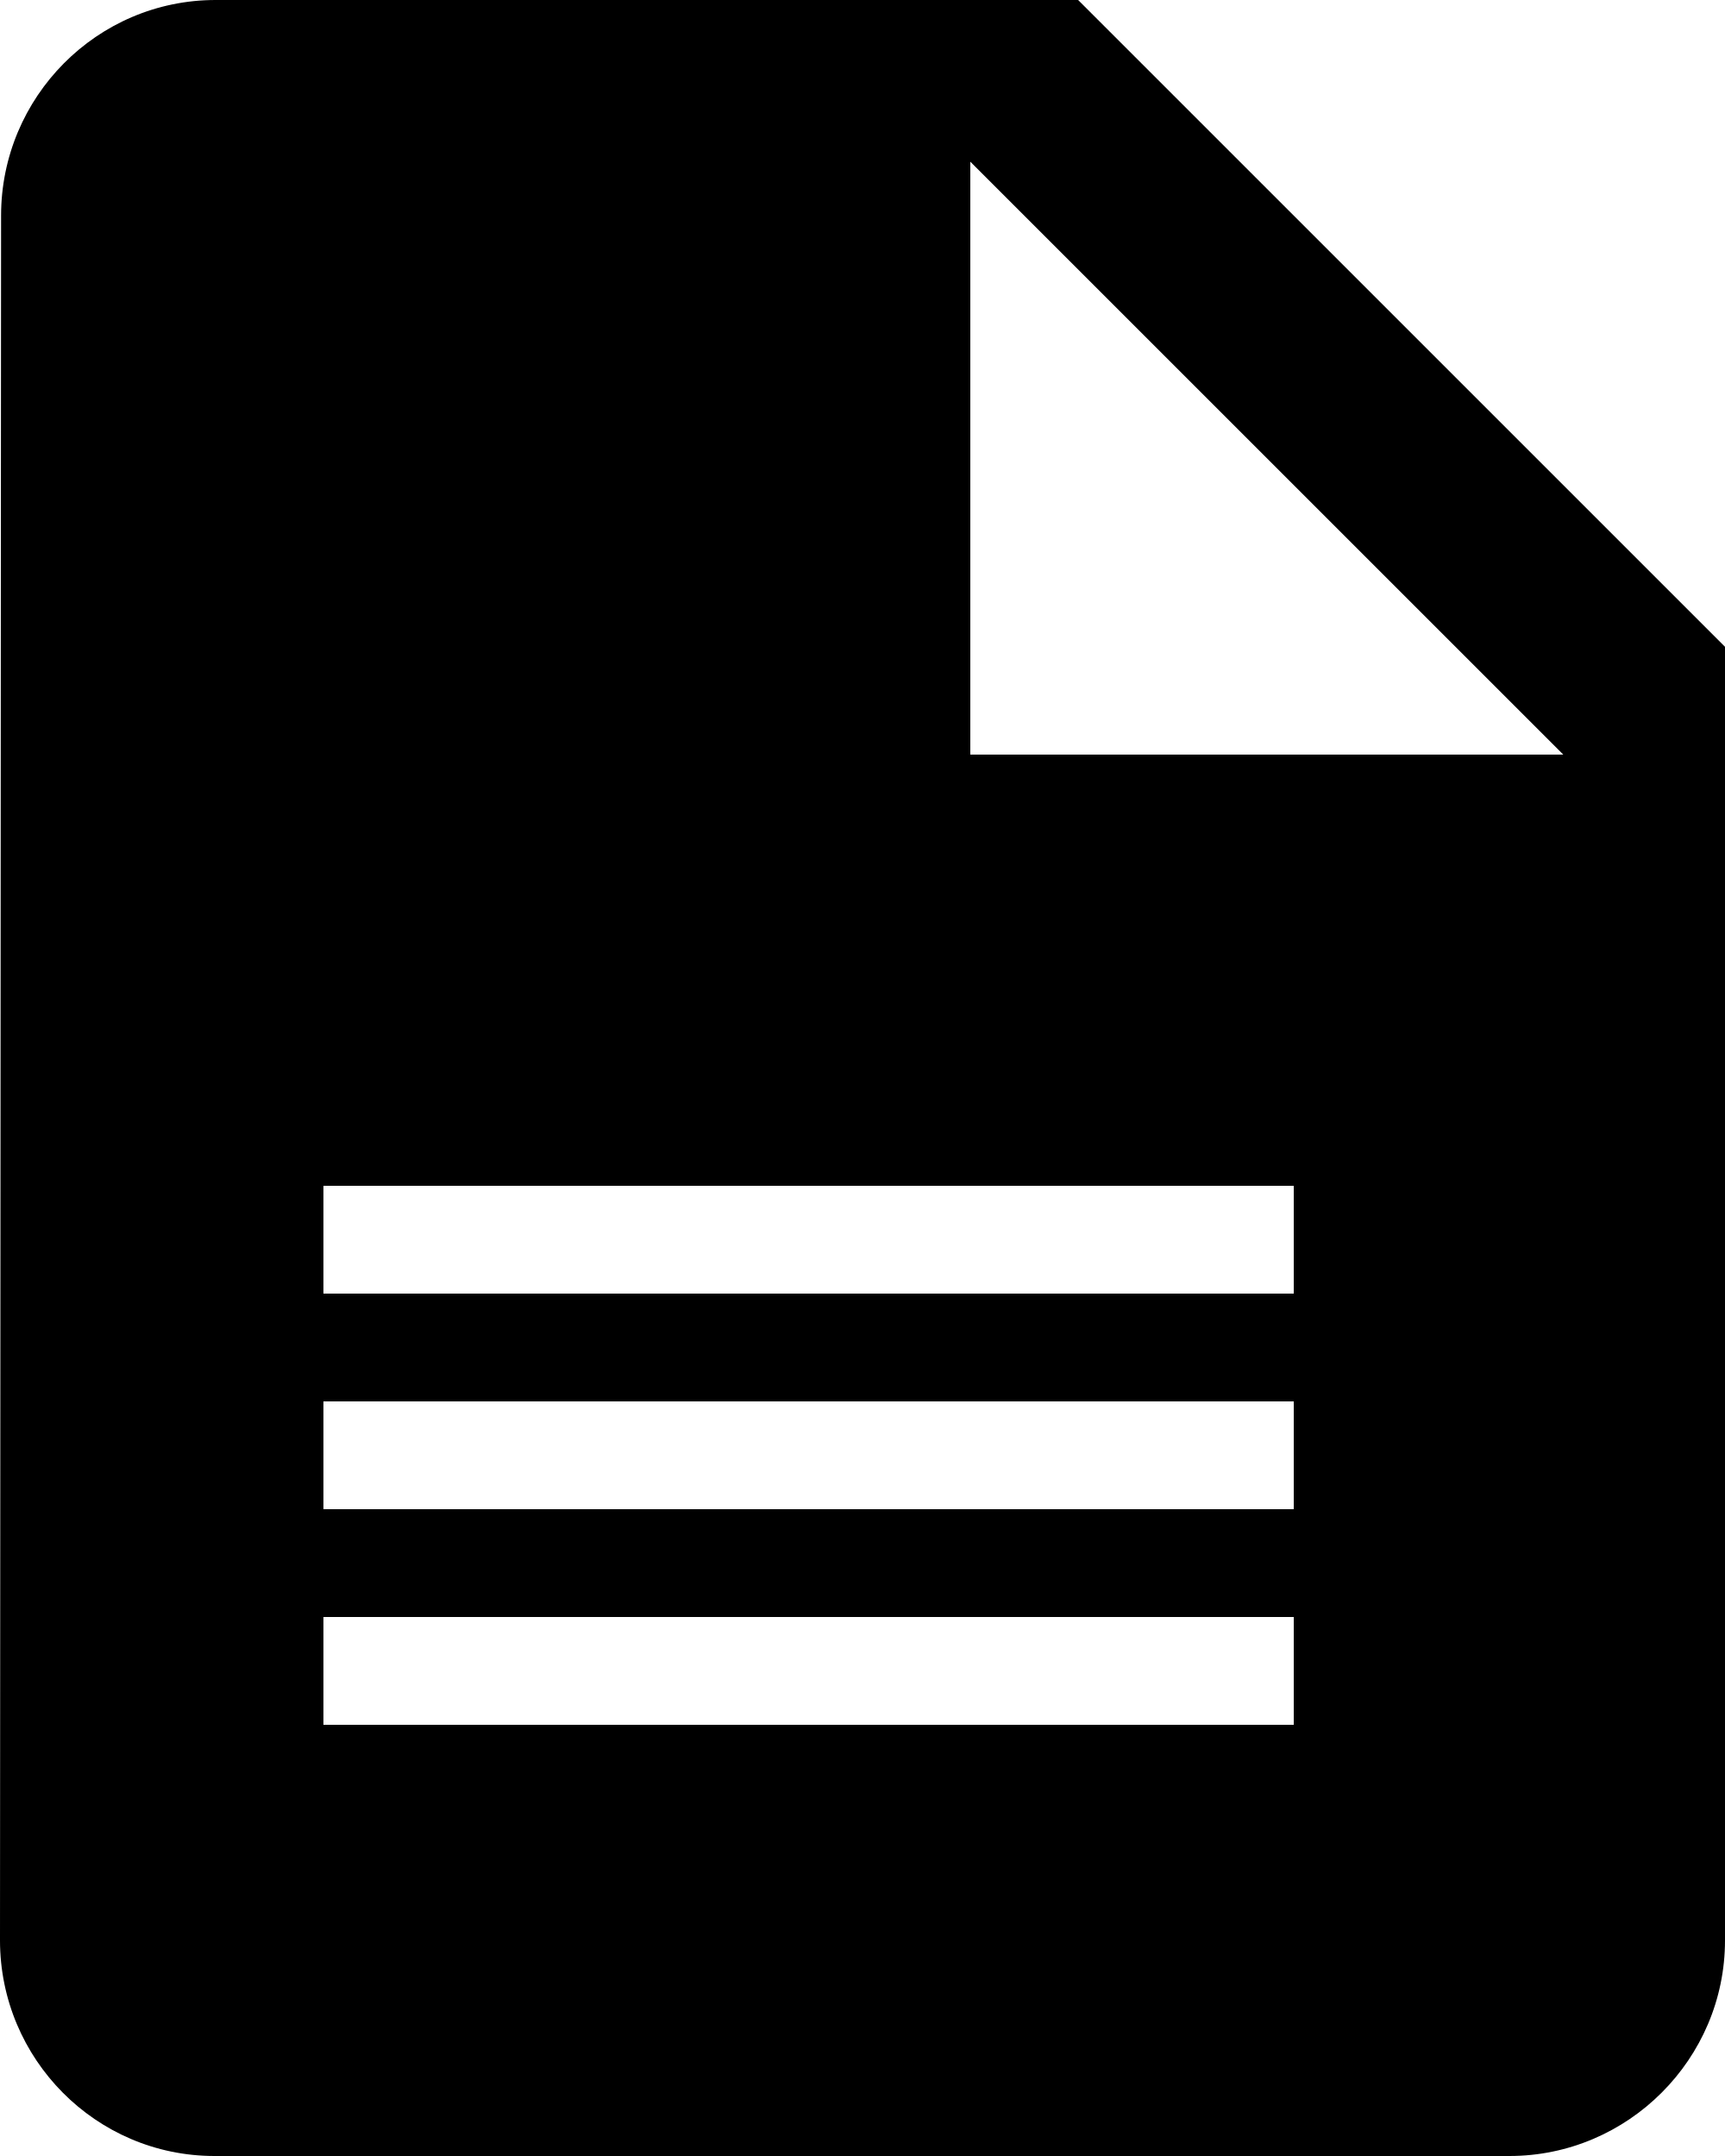
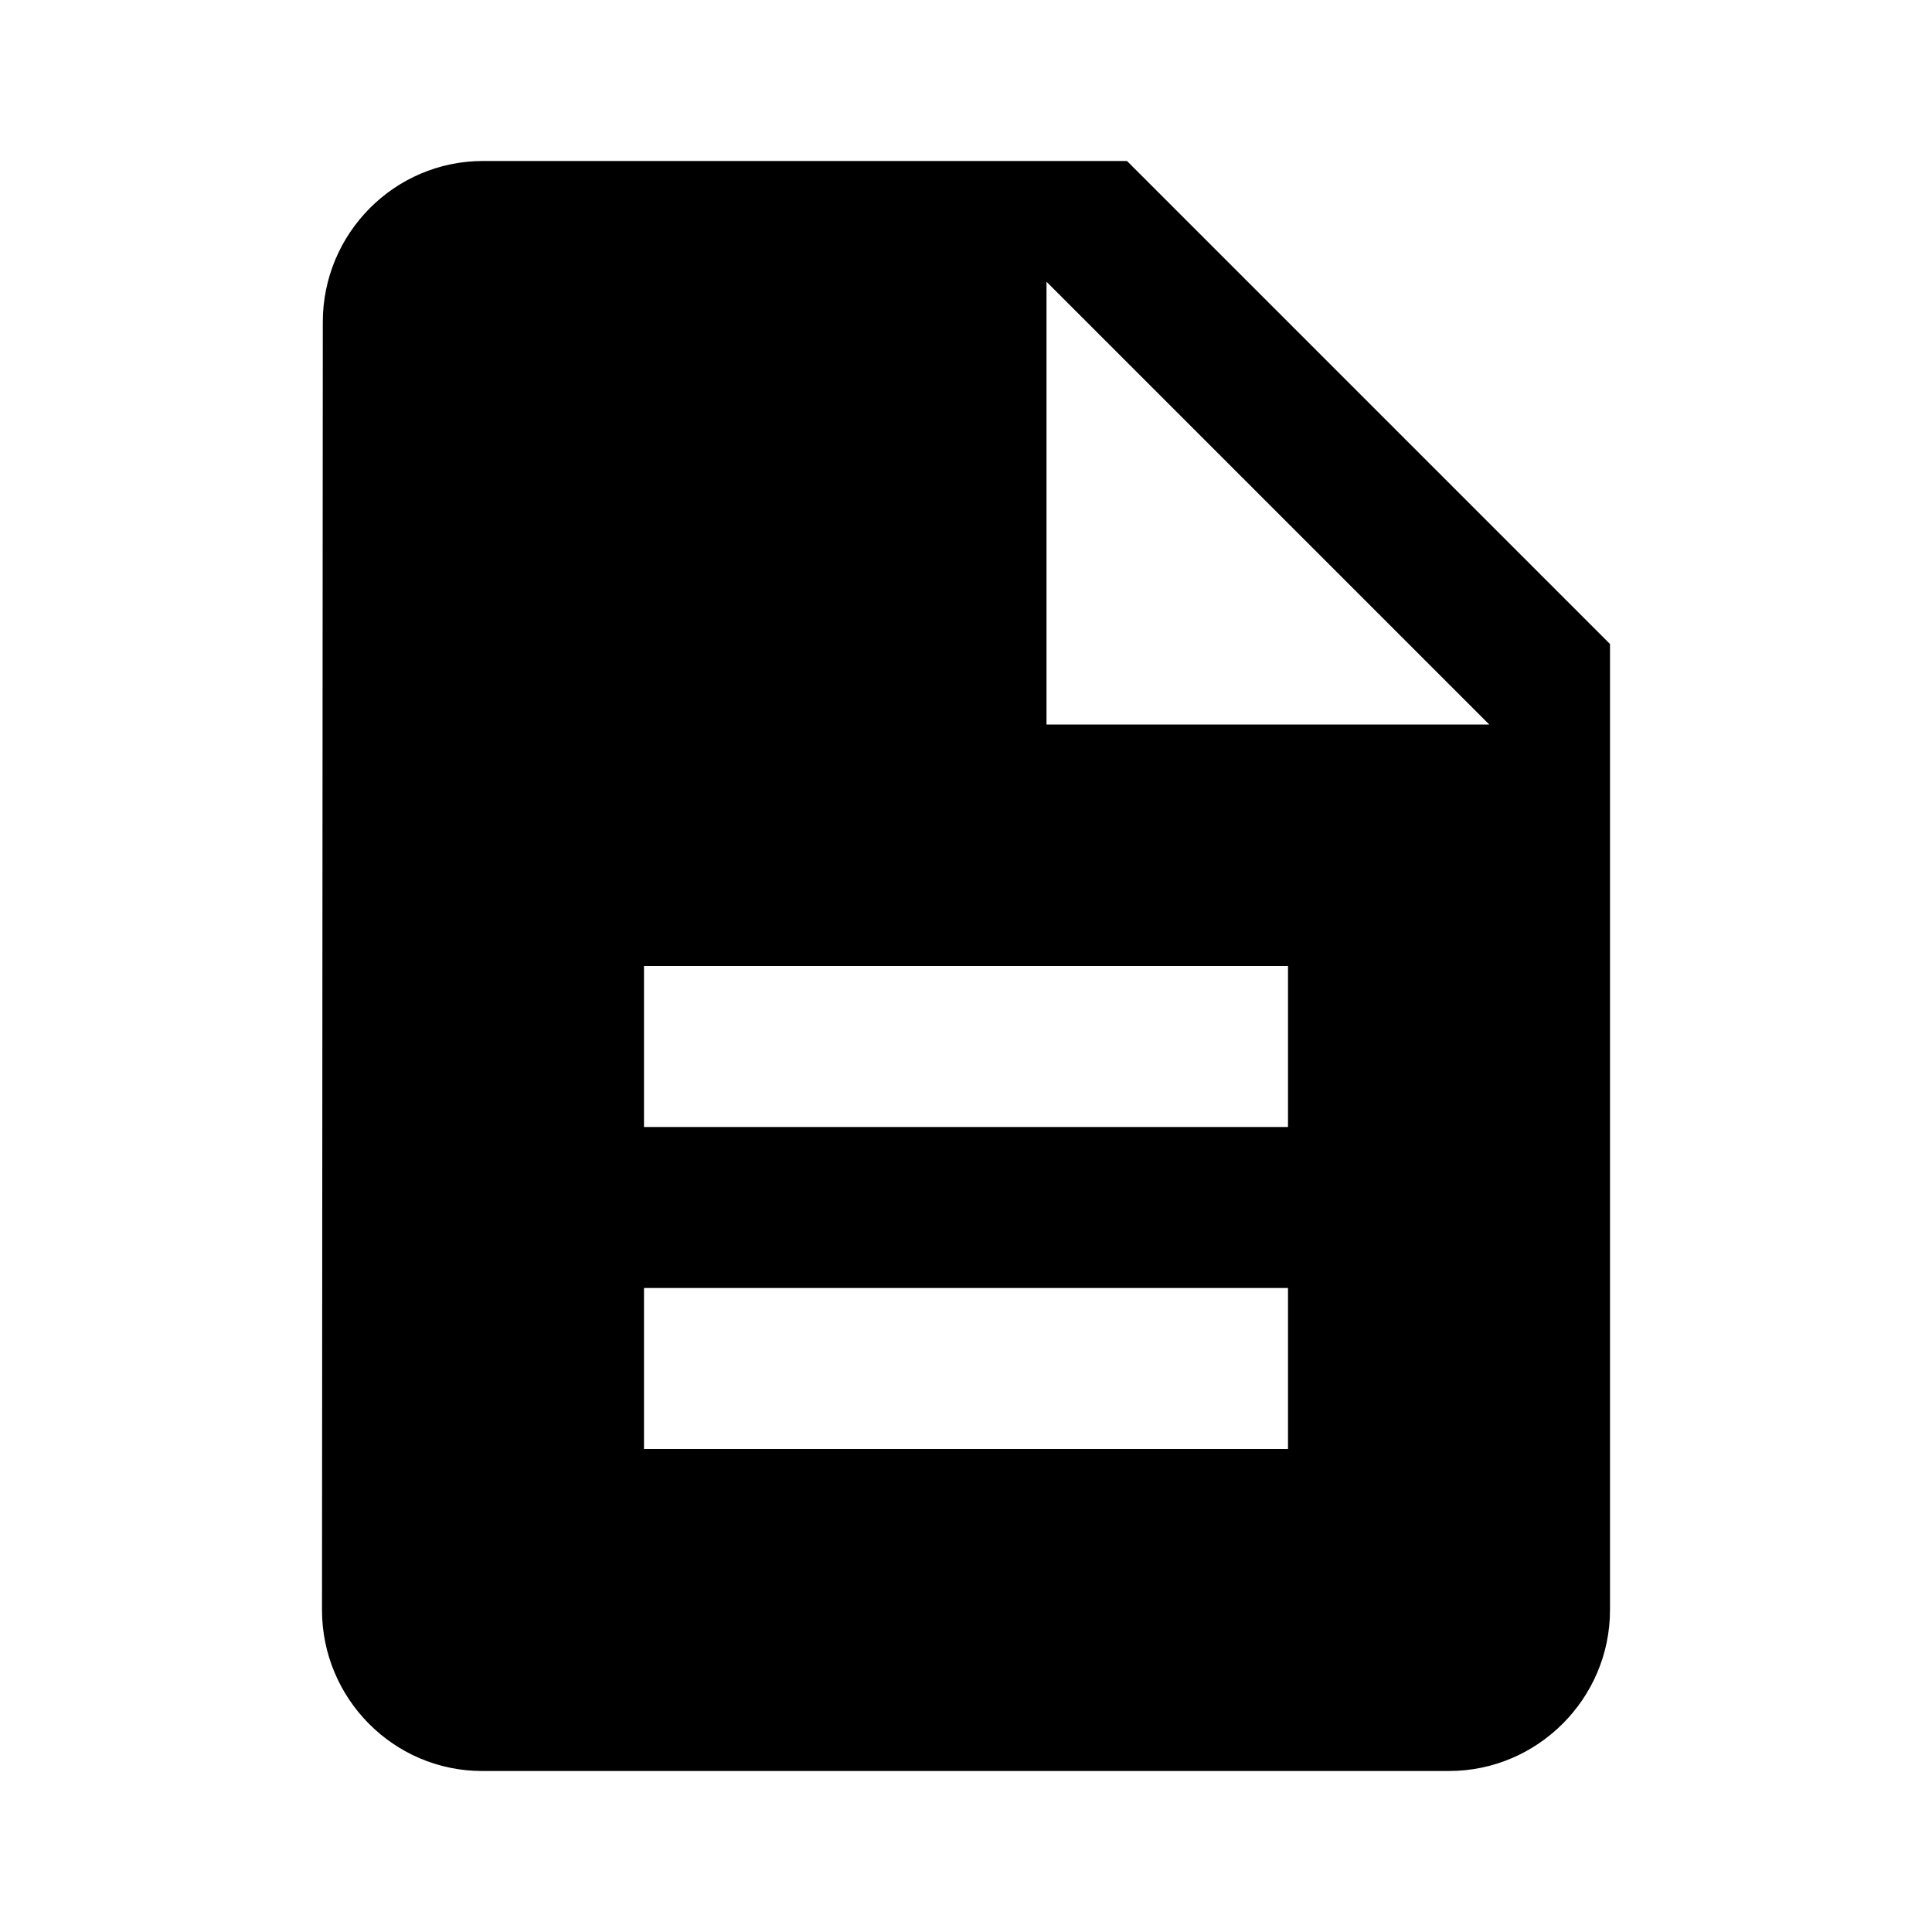
- <svg xmlns="http://www.w3.org/2000/svg" width="16" height="20" viewBox="0 0 16 20" fill="none">
-   <path fill-rule="evenodd" clip-rule="evenodd" d="M0.01 2C0.01 0.9 0.9 0 2 0H10L16 6V18C16 19.1 15.1 20 14 20H1.99C0.89 20 0 19.1 0 18L0.01 2ZM9 1.5V7H14.5L9 1.5ZM12 11H3V12H12V11ZM3 13H12V14H3V13ZM12 15H3V16H12V15Z" fill="black" />
+ <svg xmlns="http://www.w3.org/2000/svg" height="24px" viewBox="0 0 24 24" width="24px" fill="#000000">
+   <path d="M0 0h24v24H0z" fill="none" />
+   <path d="M14 2H6c-1.1 0-1.99.9-1.99 2L4 20c0 1.1.89 2 1.99 2H18c1.1 0 2-.9 2-2V8l-6-6zm2 16H8v-2h8v2zm0-4H8v-2h8v2zm-3-5V3.5L18.5 9H13z" />
</svg>
